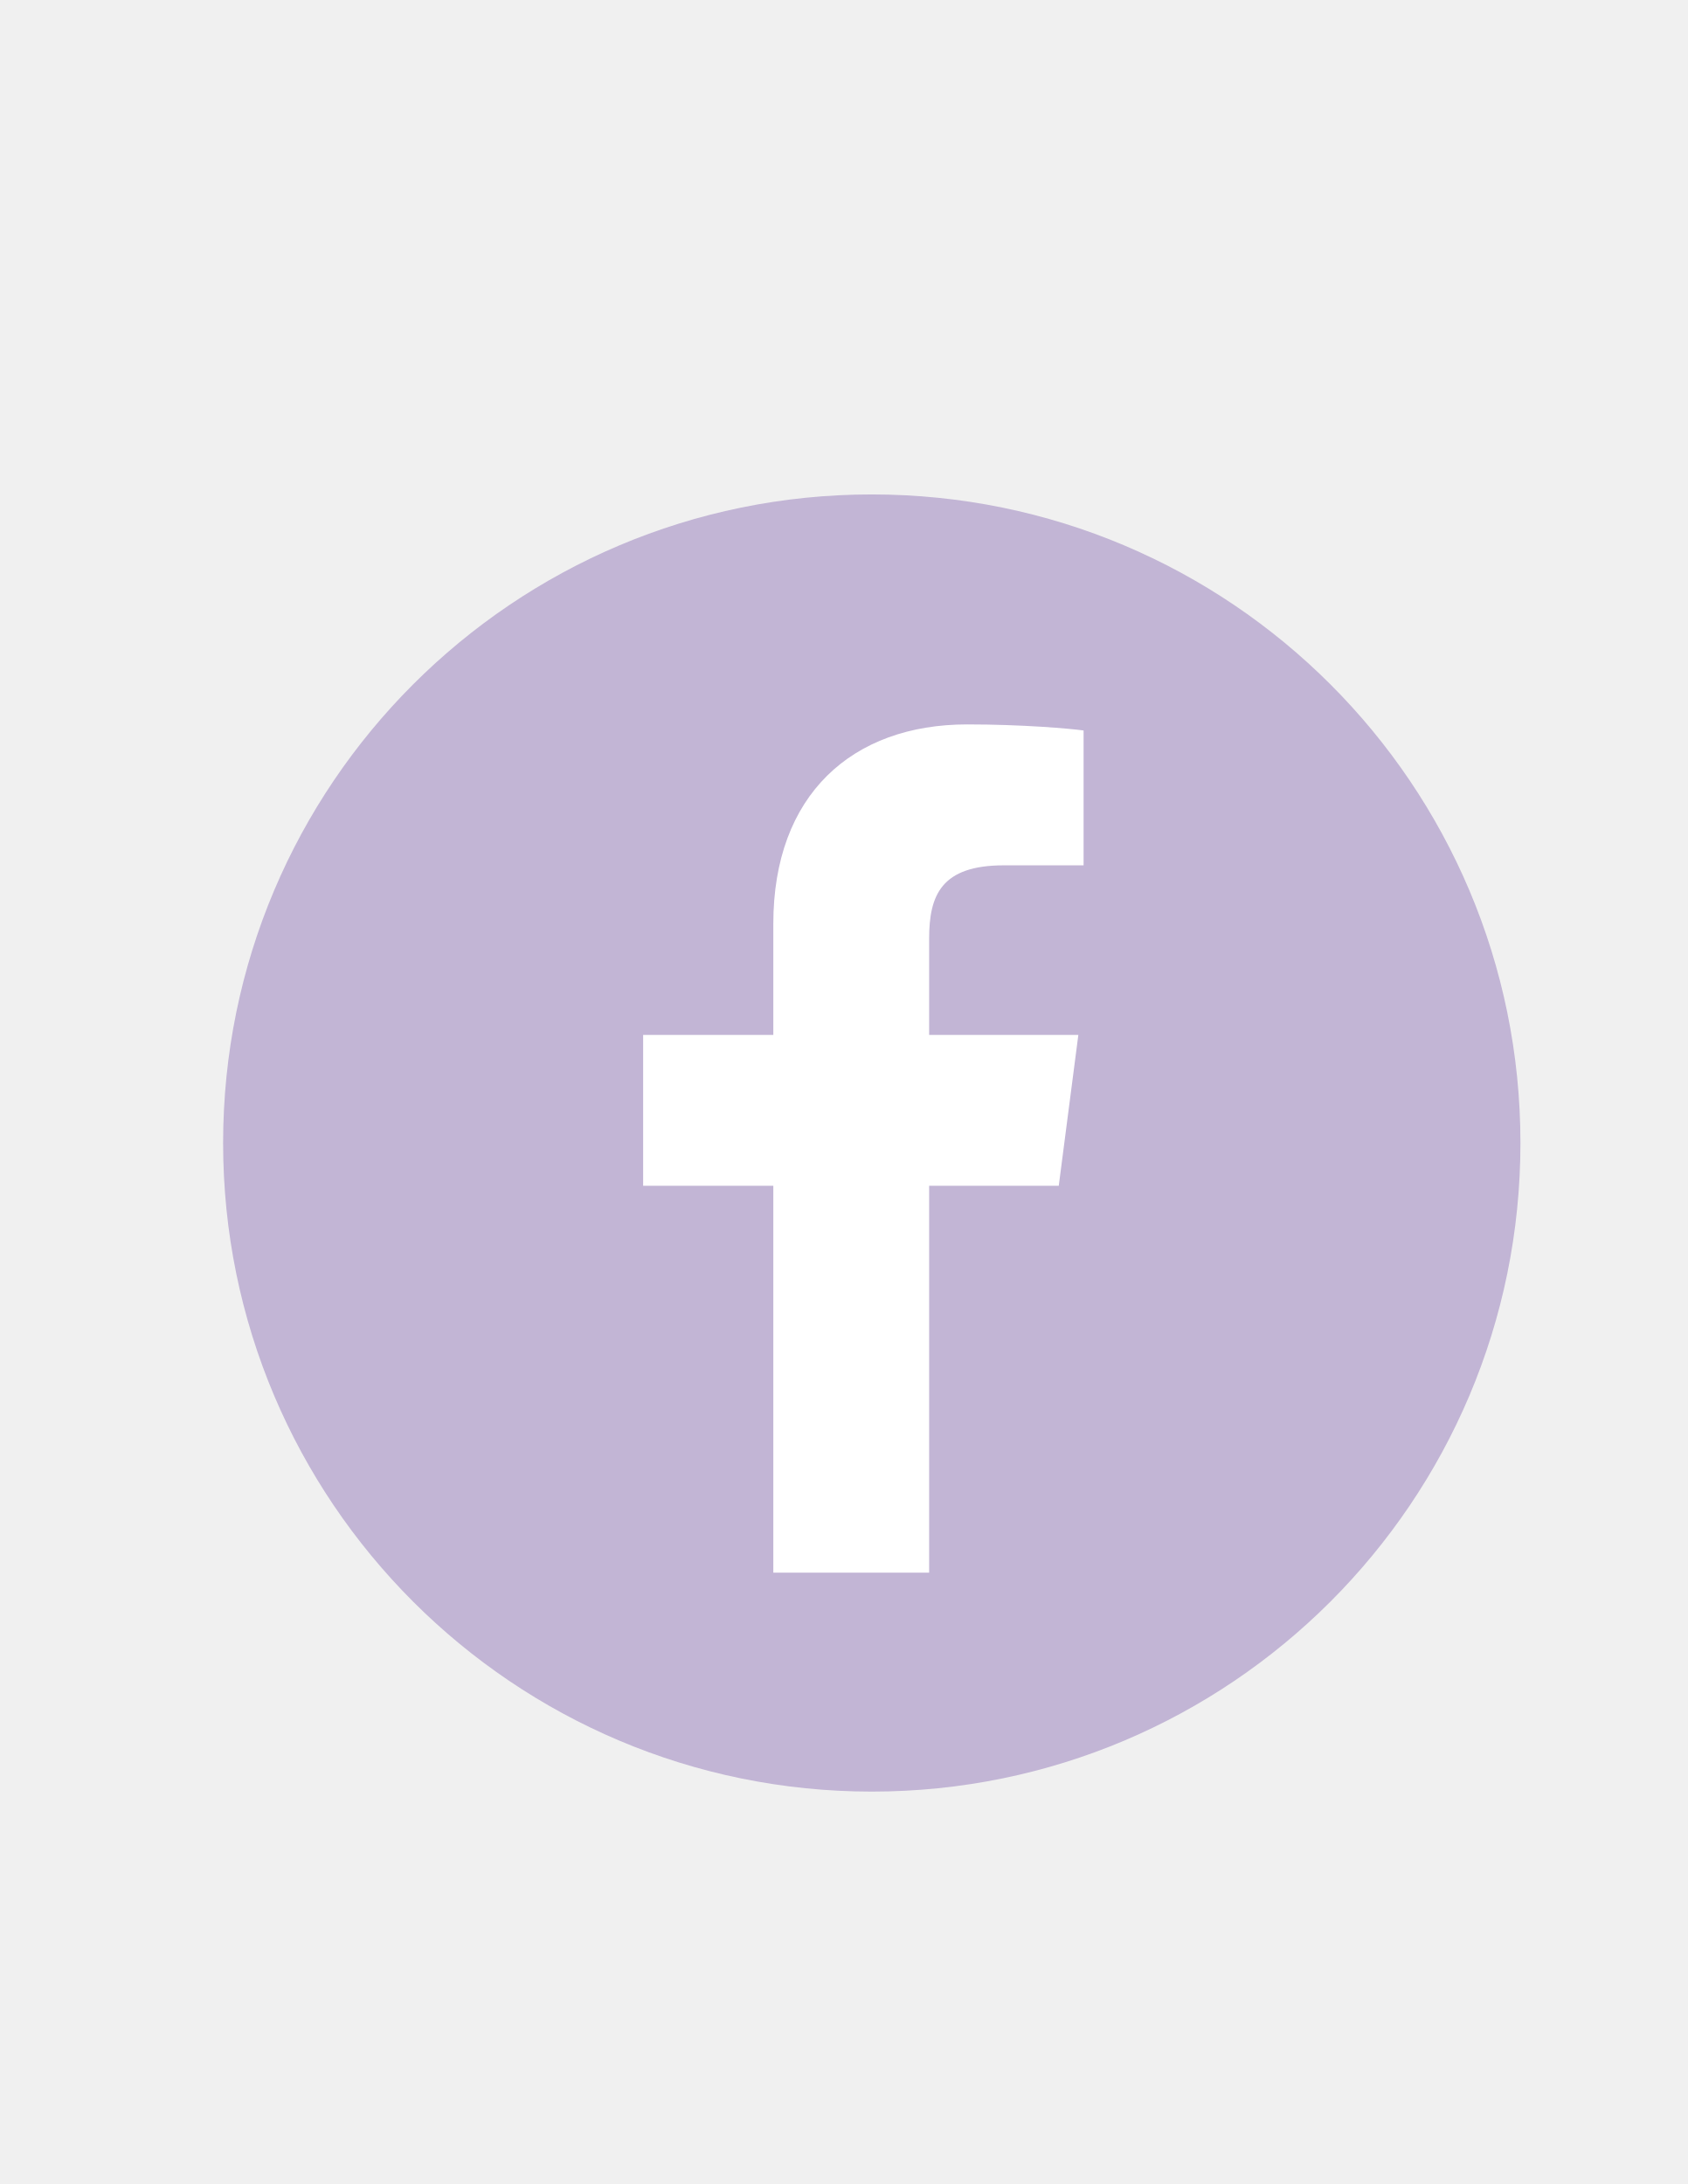
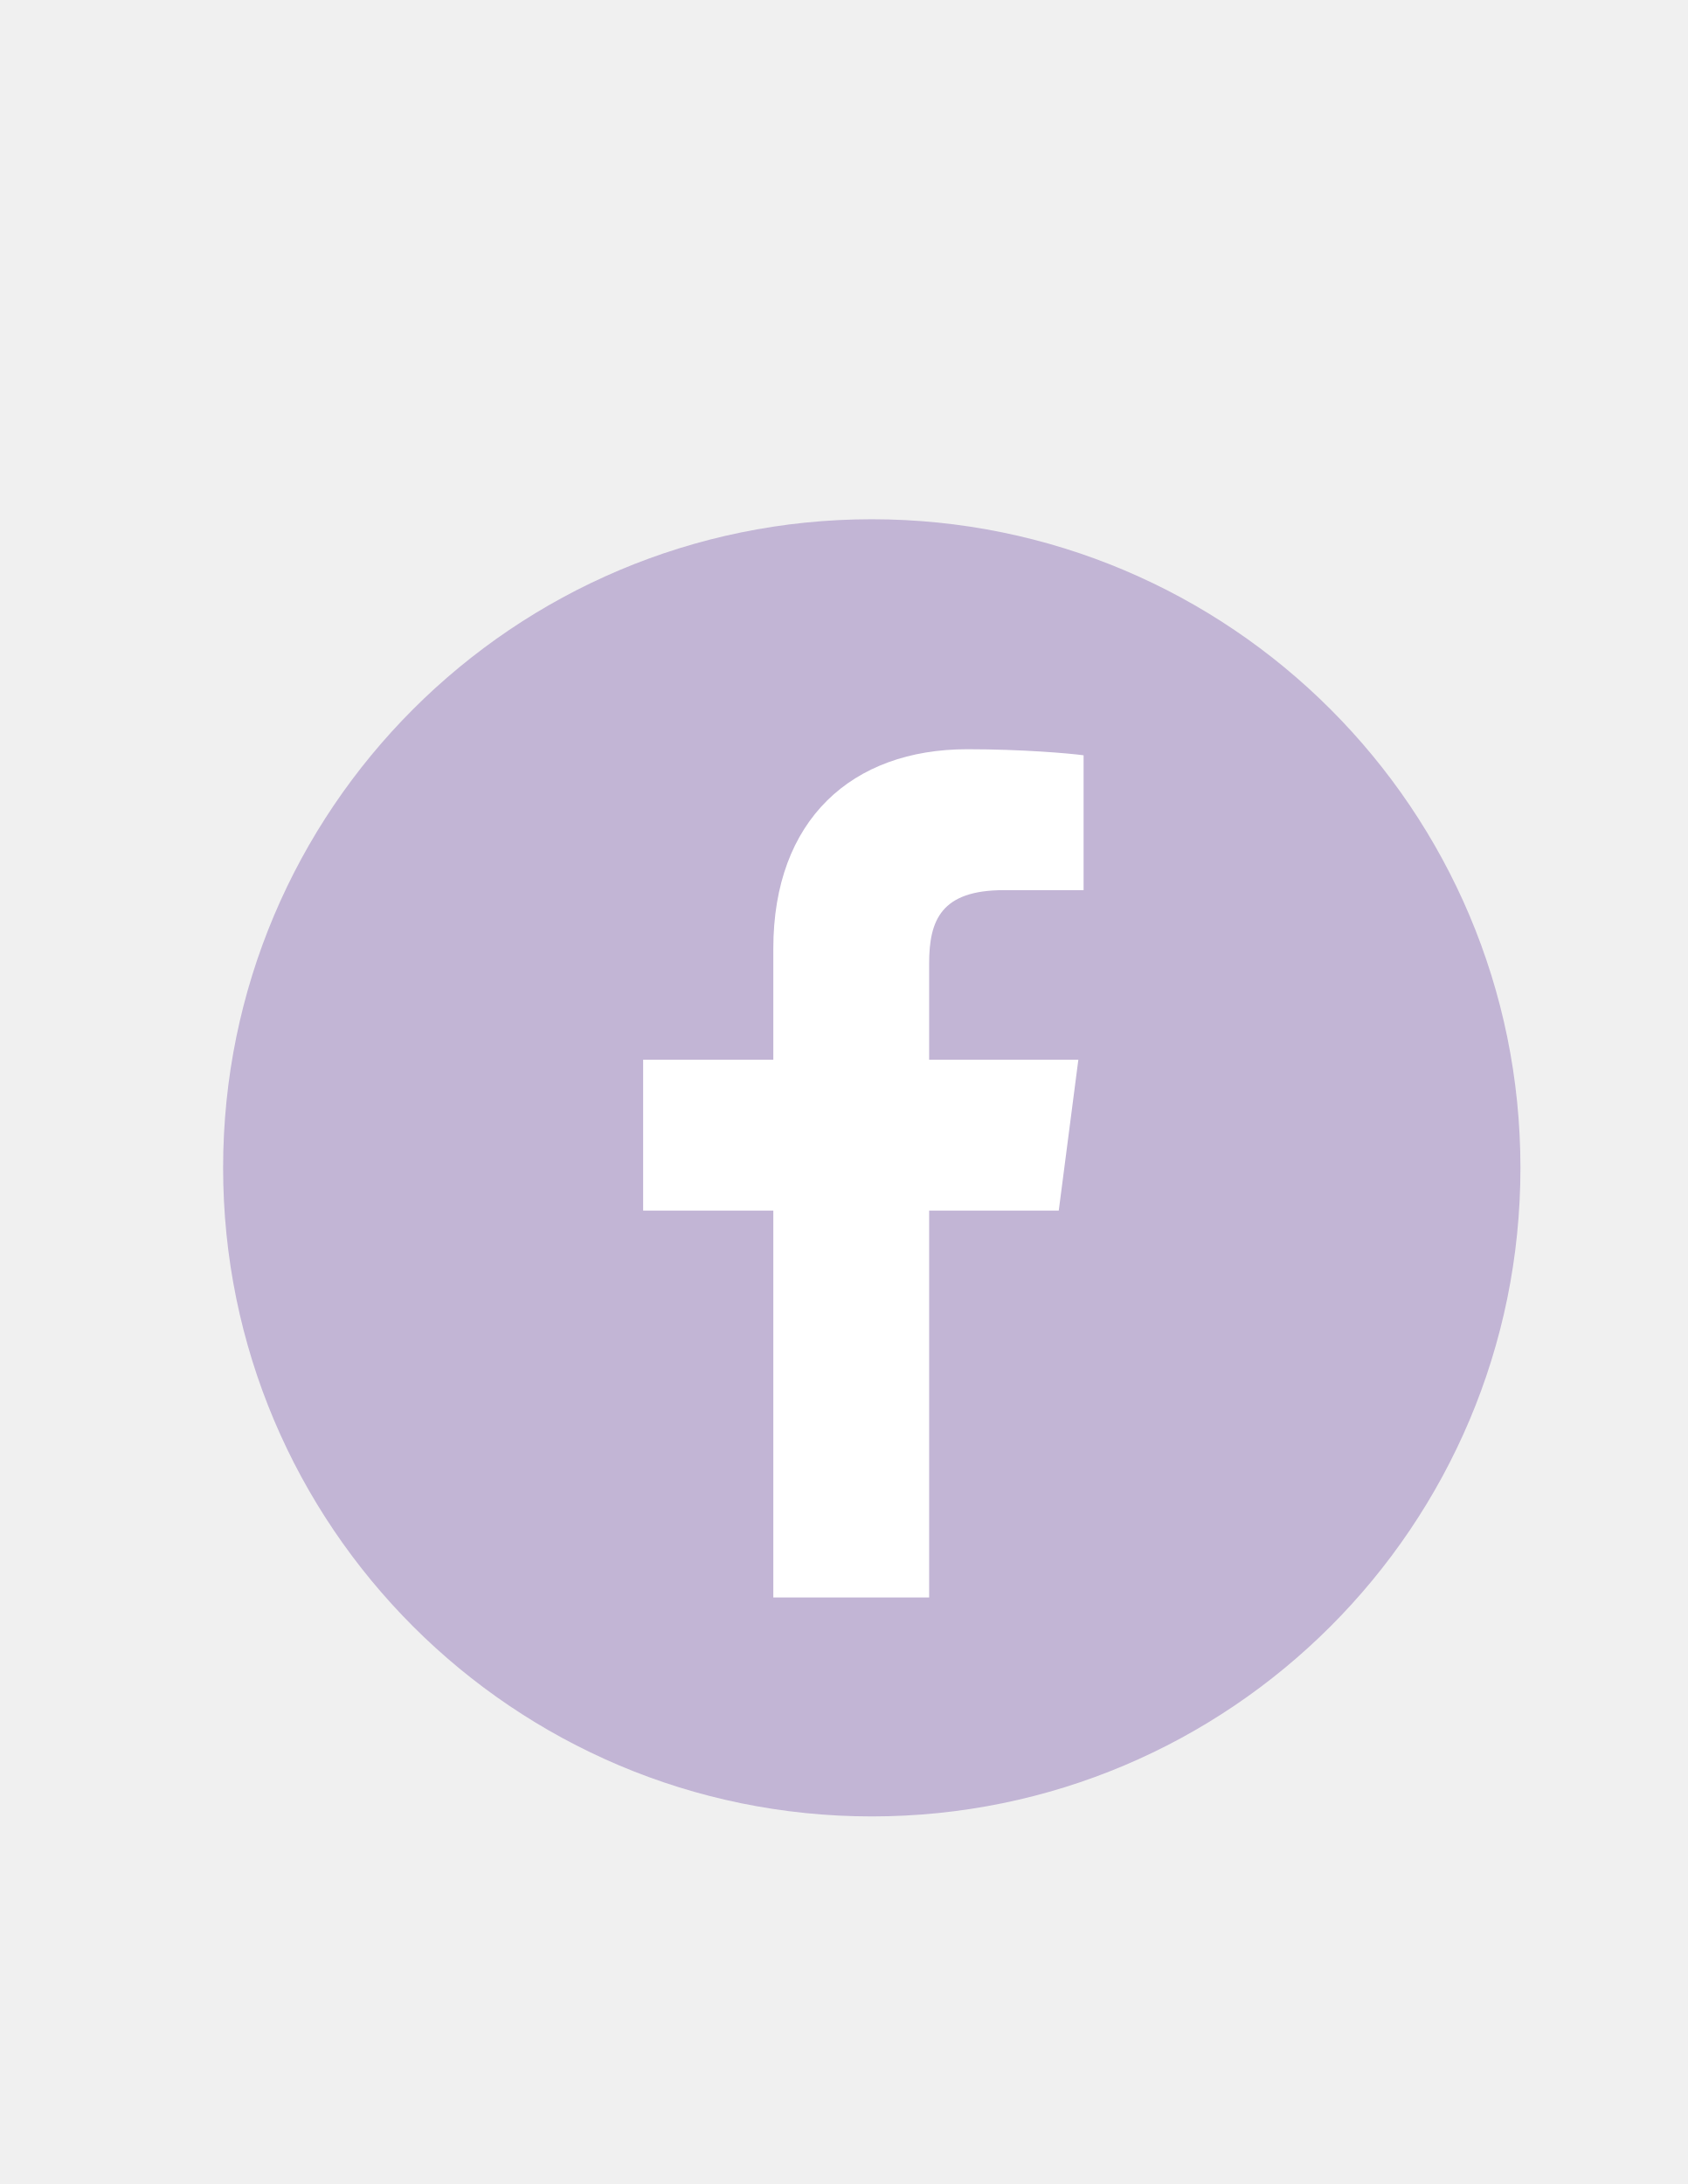
<svg xmlns="http://www.w3.org/2000/svg" version="1.1" id="Layer_1" x="0px" y="0px" viewBox="0 0 612 792" enable-background="new 0 0 612 792" xml:space="preserve">
  <g id="Layer_2" display="none">
    <rect x="-50.6" y="310" display="inline" fill="none" stroke="#000000" stroke-width="0.326" stroke-miterlimit="10" width="2665.5" height="199.8" />
  </g>
  <g id="Layer_1_1_">
-     <circle fill="#C2B5D5" cx="316.1" cy="414.5" r="235.2" />
-     <path fill="#FFFFFF" d="M383.9,430l7.1-54.7h-54.1v-34.9c0-15.8,4.4-26.6,27.1-26.6l28.9,0v-48.9c-5-0.7-22.2-2.2-42.2-2.2   c-41.7,0-70.3,25.5-70.3,72.3v40.3h-47.2V430h47.2v140.3h56.5V430H383.9z" />
+     <circle fill="#C2B5D5" cx="316.1" cy="423.5" r="235.2" />
+     <path fill="#FFFFFF" d="M383.9,439l7.1-54.7h-54.1v-34.9c0-15.8,4.4-26.6,27.1-26.6l28.9,0v-48.9c-5-0.7-22.2-2.2-42.2-2.2   c-41.7,0-70.3,25.5-70.3,72.3v40.3h-47.2V439h47.2v140.3h56.5V439H383.9z" />
  </g>
</svg>
